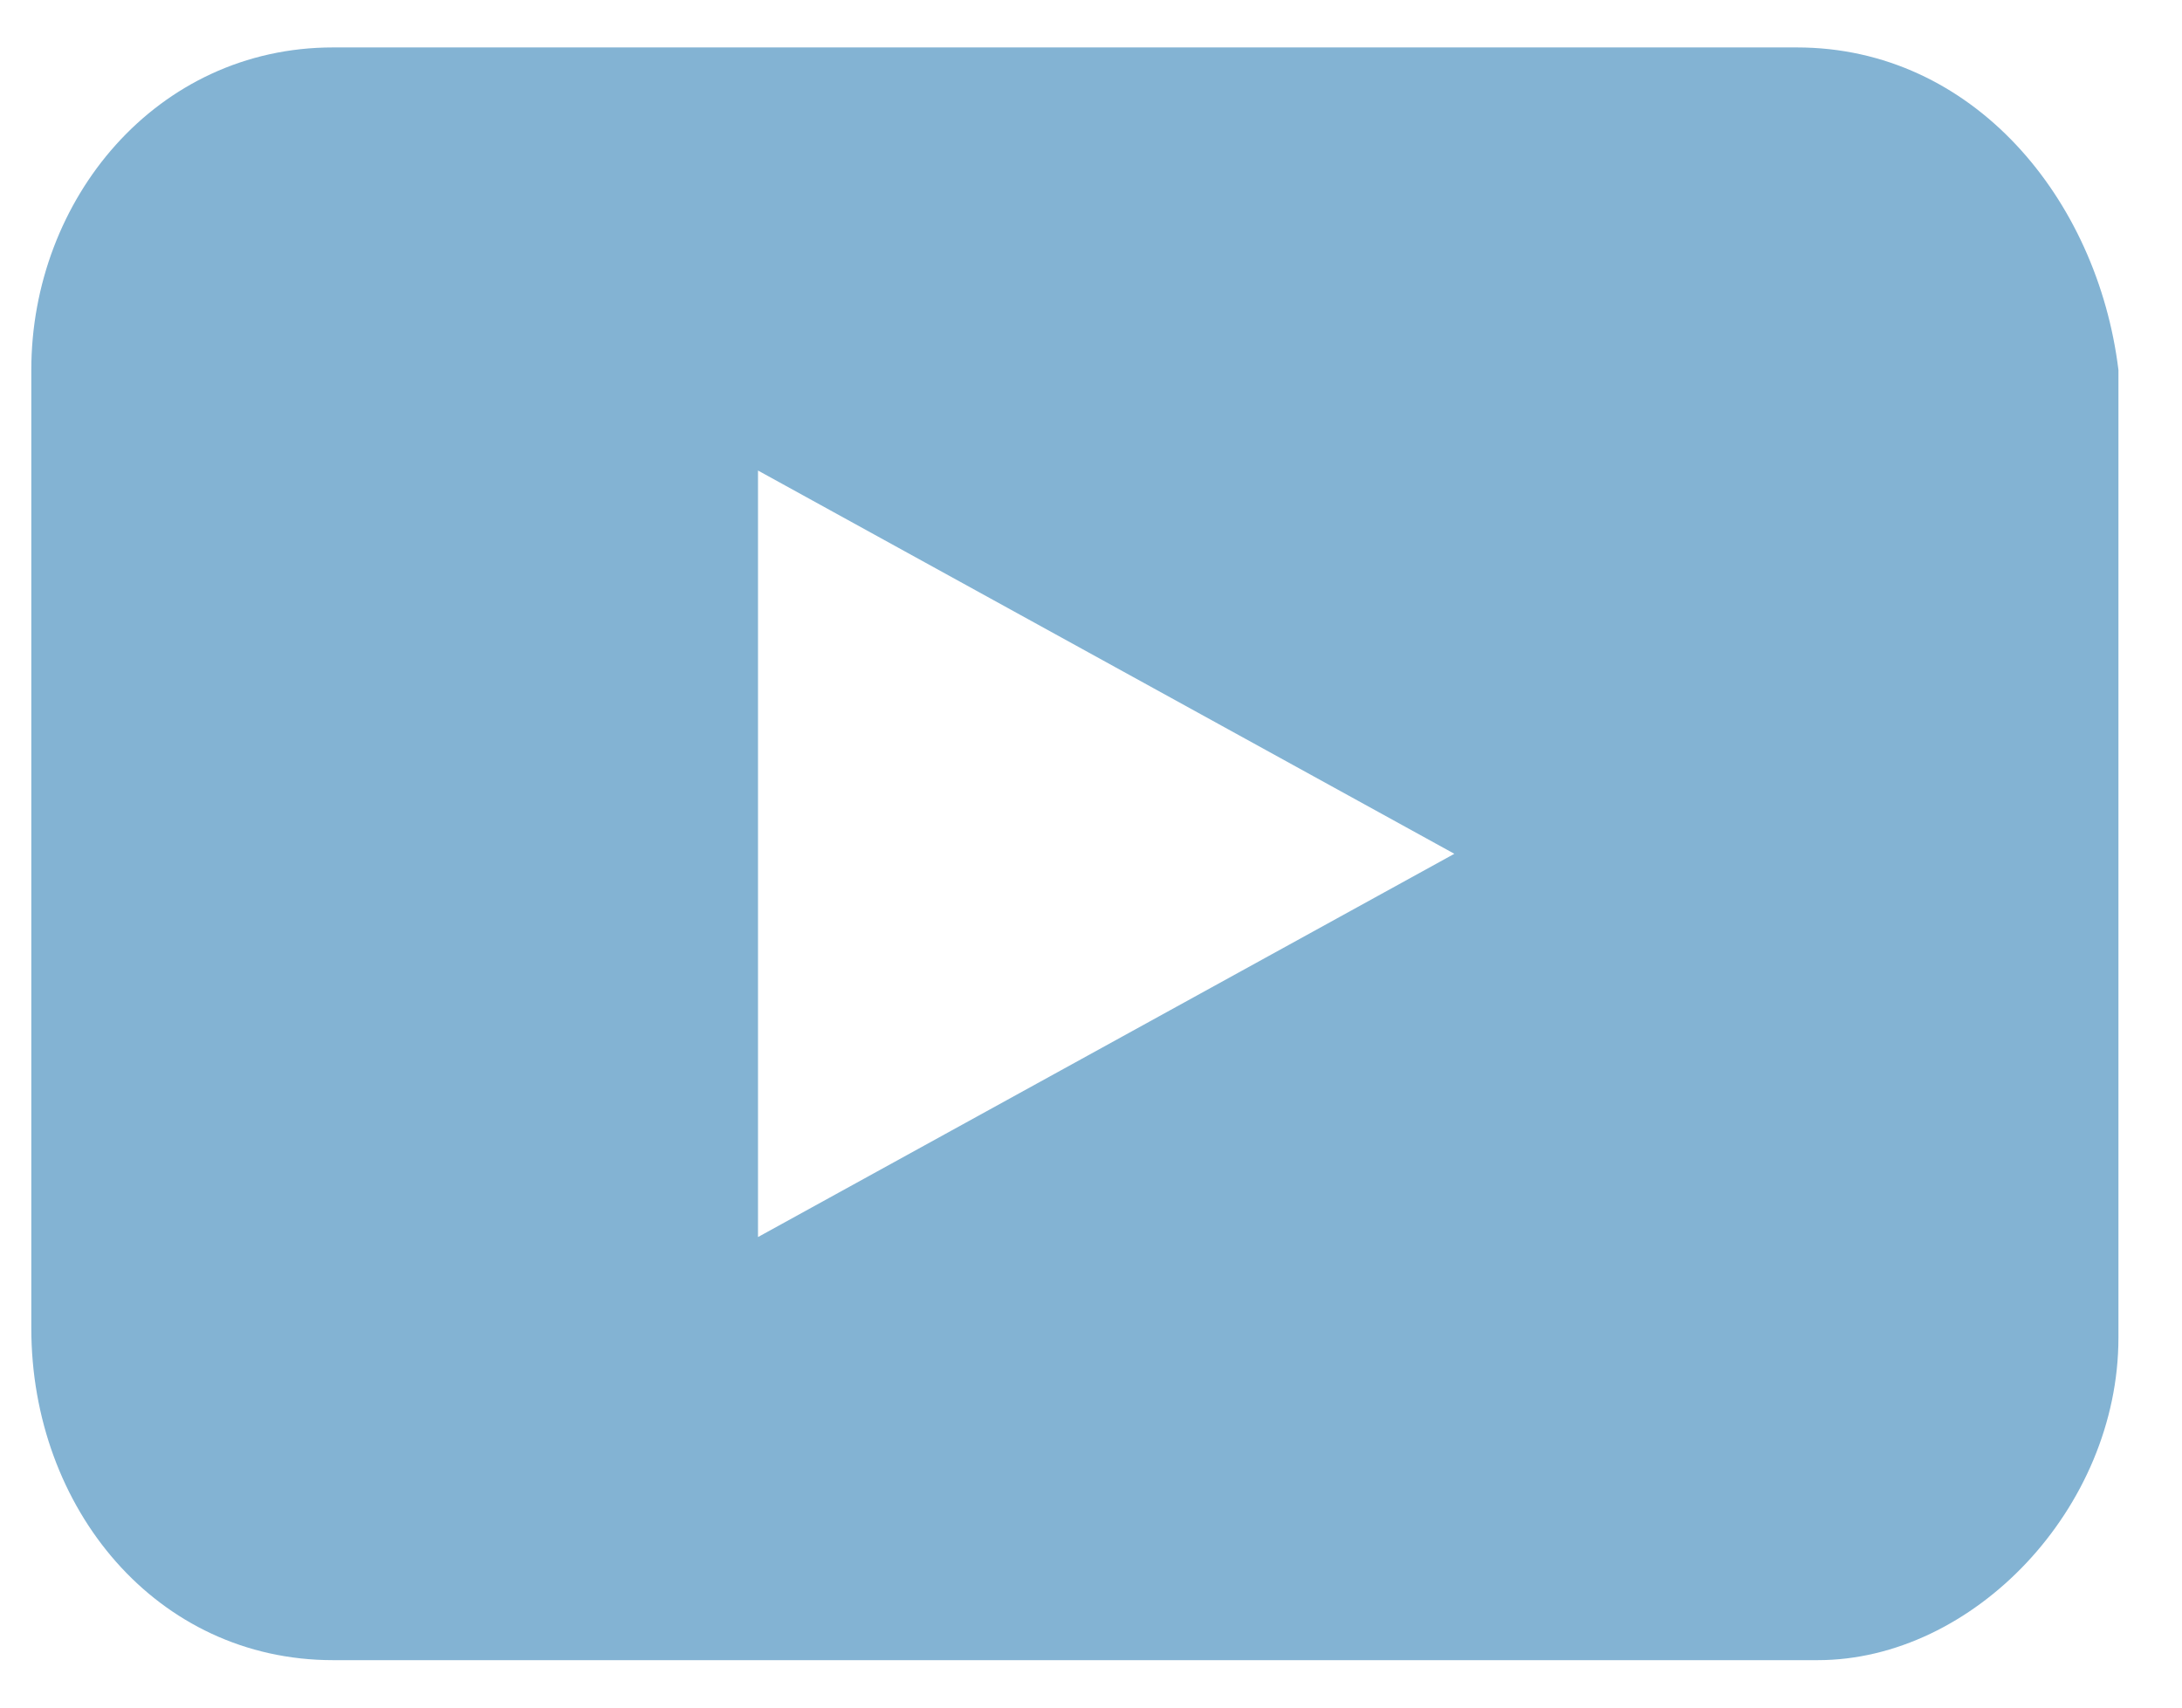
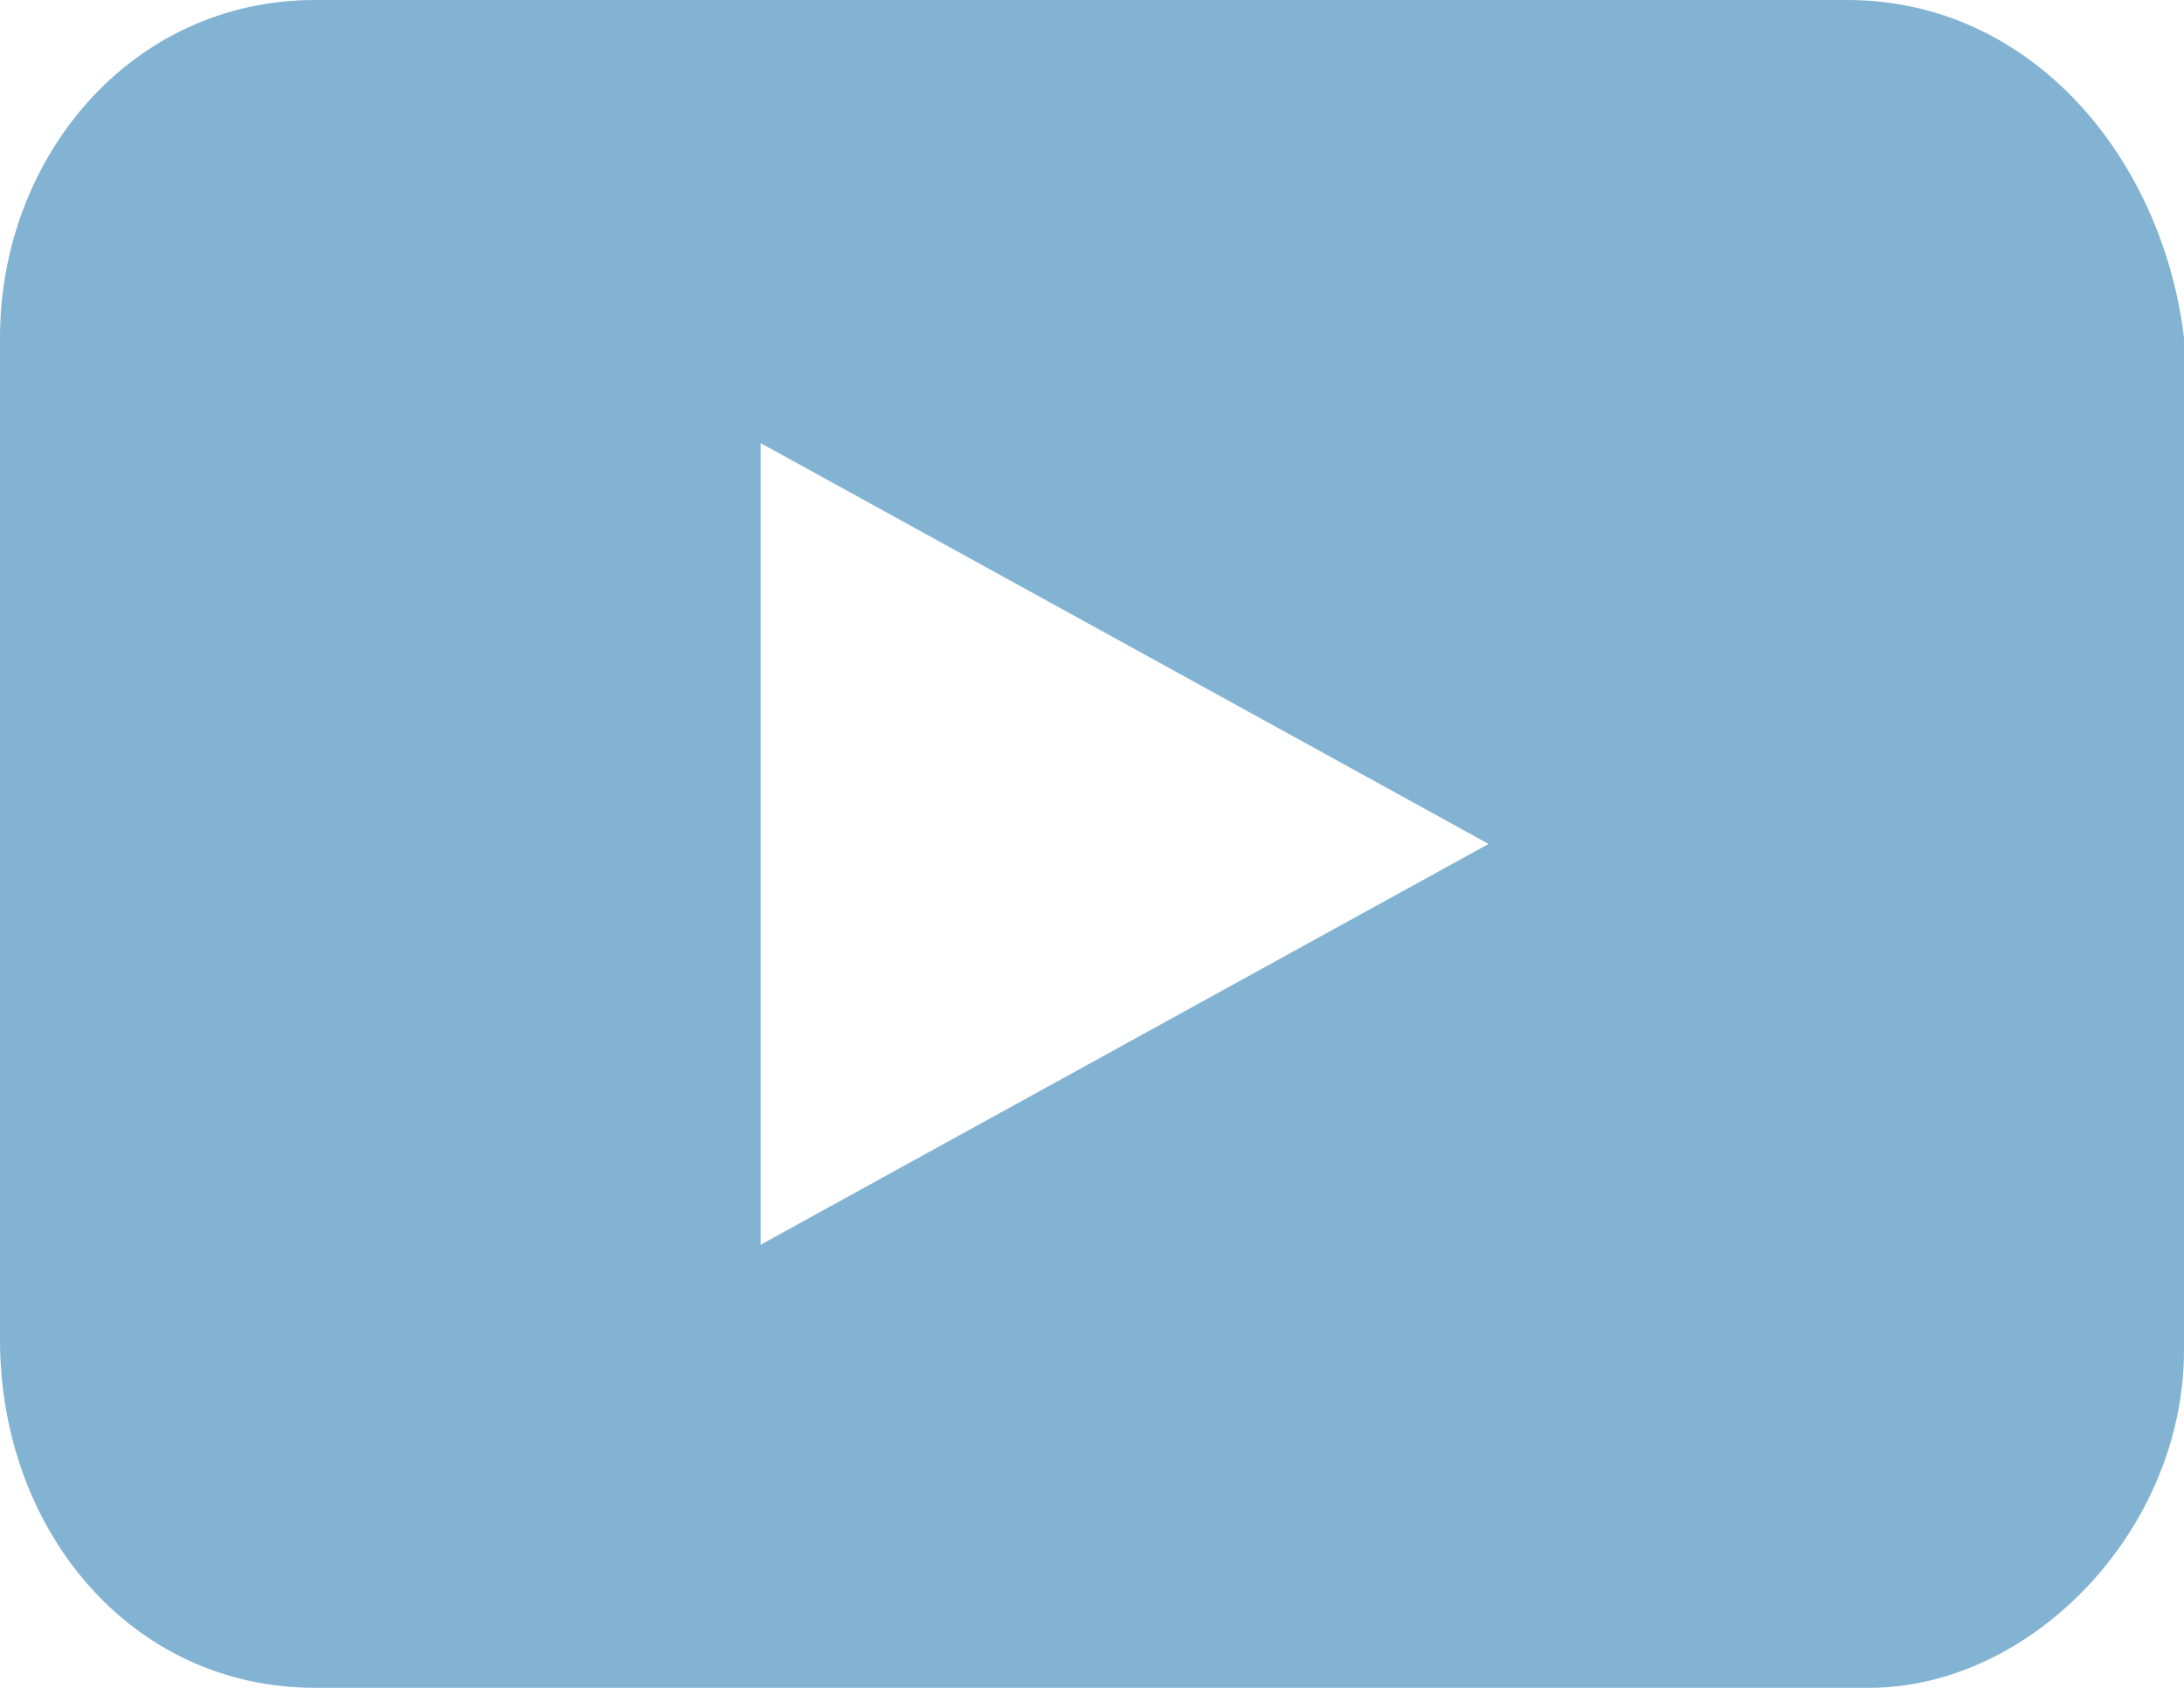
- <svg xmlns="http://www.w3.org/2000/svg" width="23" height="18" viewBox="0 0 23 18" fill="none">
-   <path d="M18.94.5H3.51C1.65.5.33 2.1.33 3.9V14c0 1.9 1.32 3.5 3.18 3.5h15.65c1.64 0 3.17-1.6 3.17-3.4V3.9C22.11 2.1 20.8.5 18.94.5ZM7.99 13.04V4.96L15.33 9l-7.34 4.04Z" fill="#83B3D3" />
+ <svg xmlns="http://www.w3.org/2000/svg" width="22" height="17" viewBox="0 0 22 17" fill="none">
+   <path d="M18.607 0H3.174C1.313 0 0 1.594 0 3.4V13.494C0 15.406 1.313 17 3.174 17H18.826C20.468 17 22 15.406 22 13.6V3.4C21.781 1.594 20.468 0 18.607 0ZM7.662 12.537V4.463L14.995 8.5L7.662 12.537Z" fill="#83B3D3" />
</svg>
